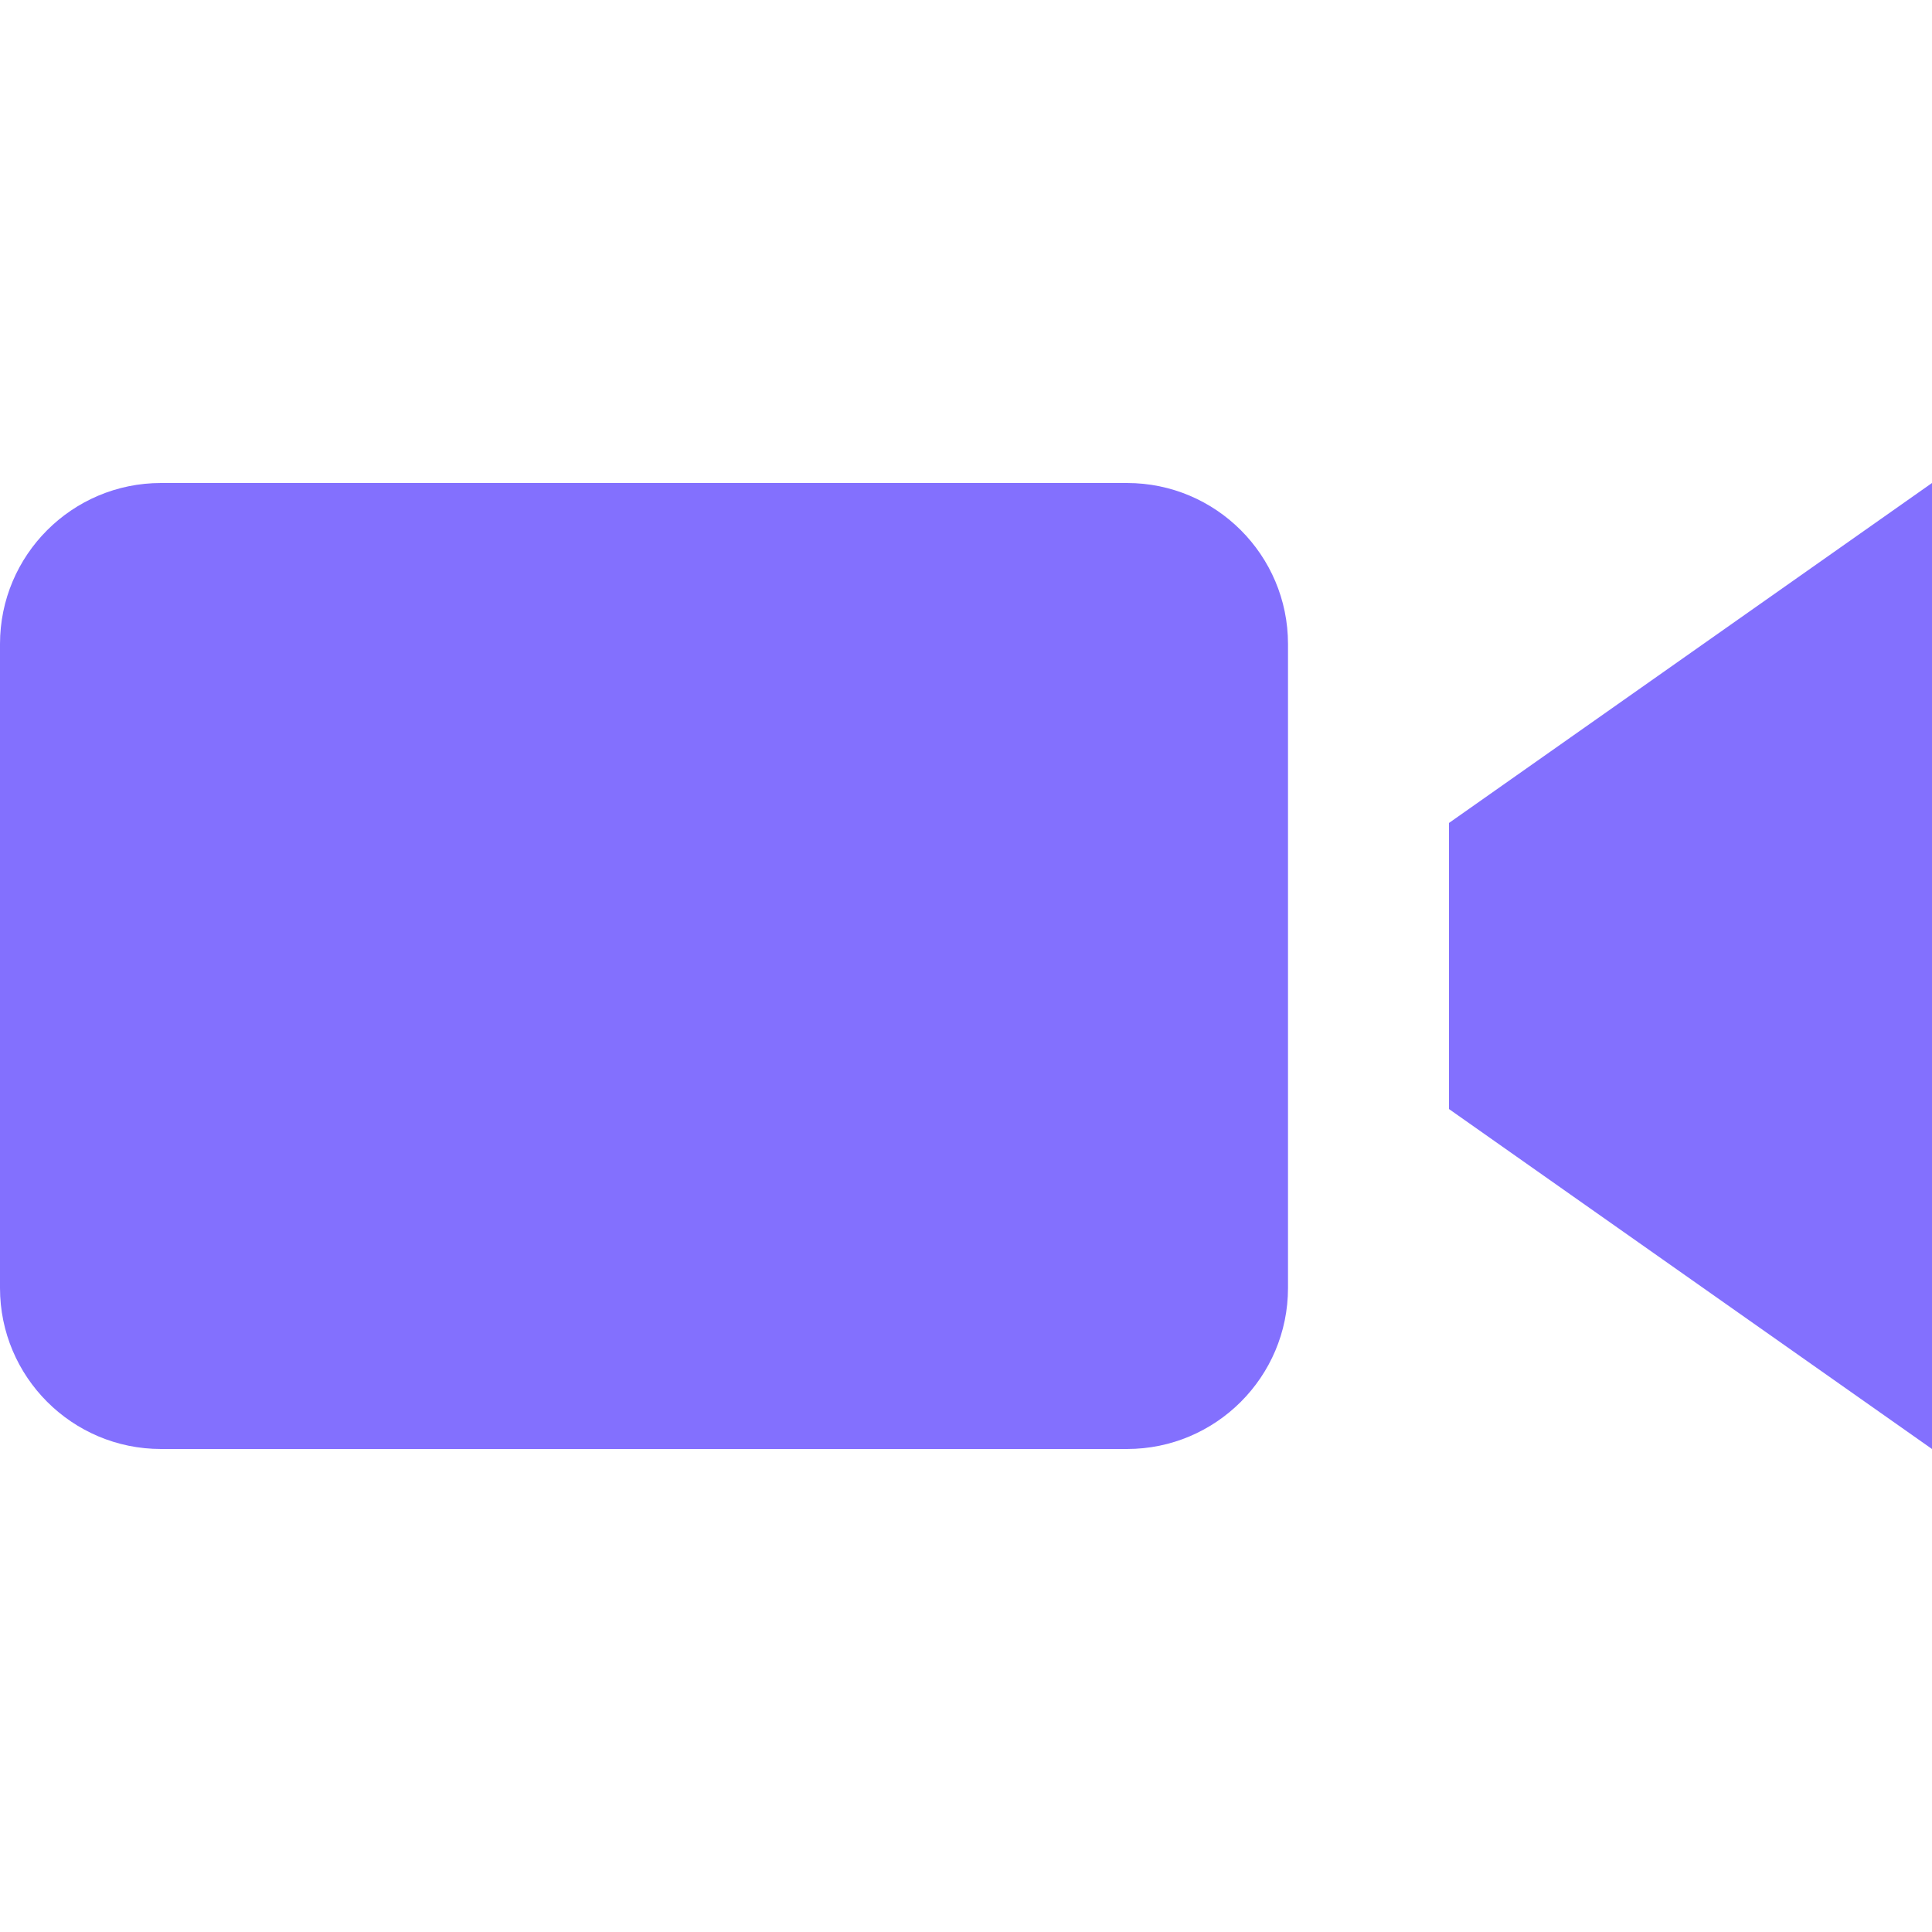
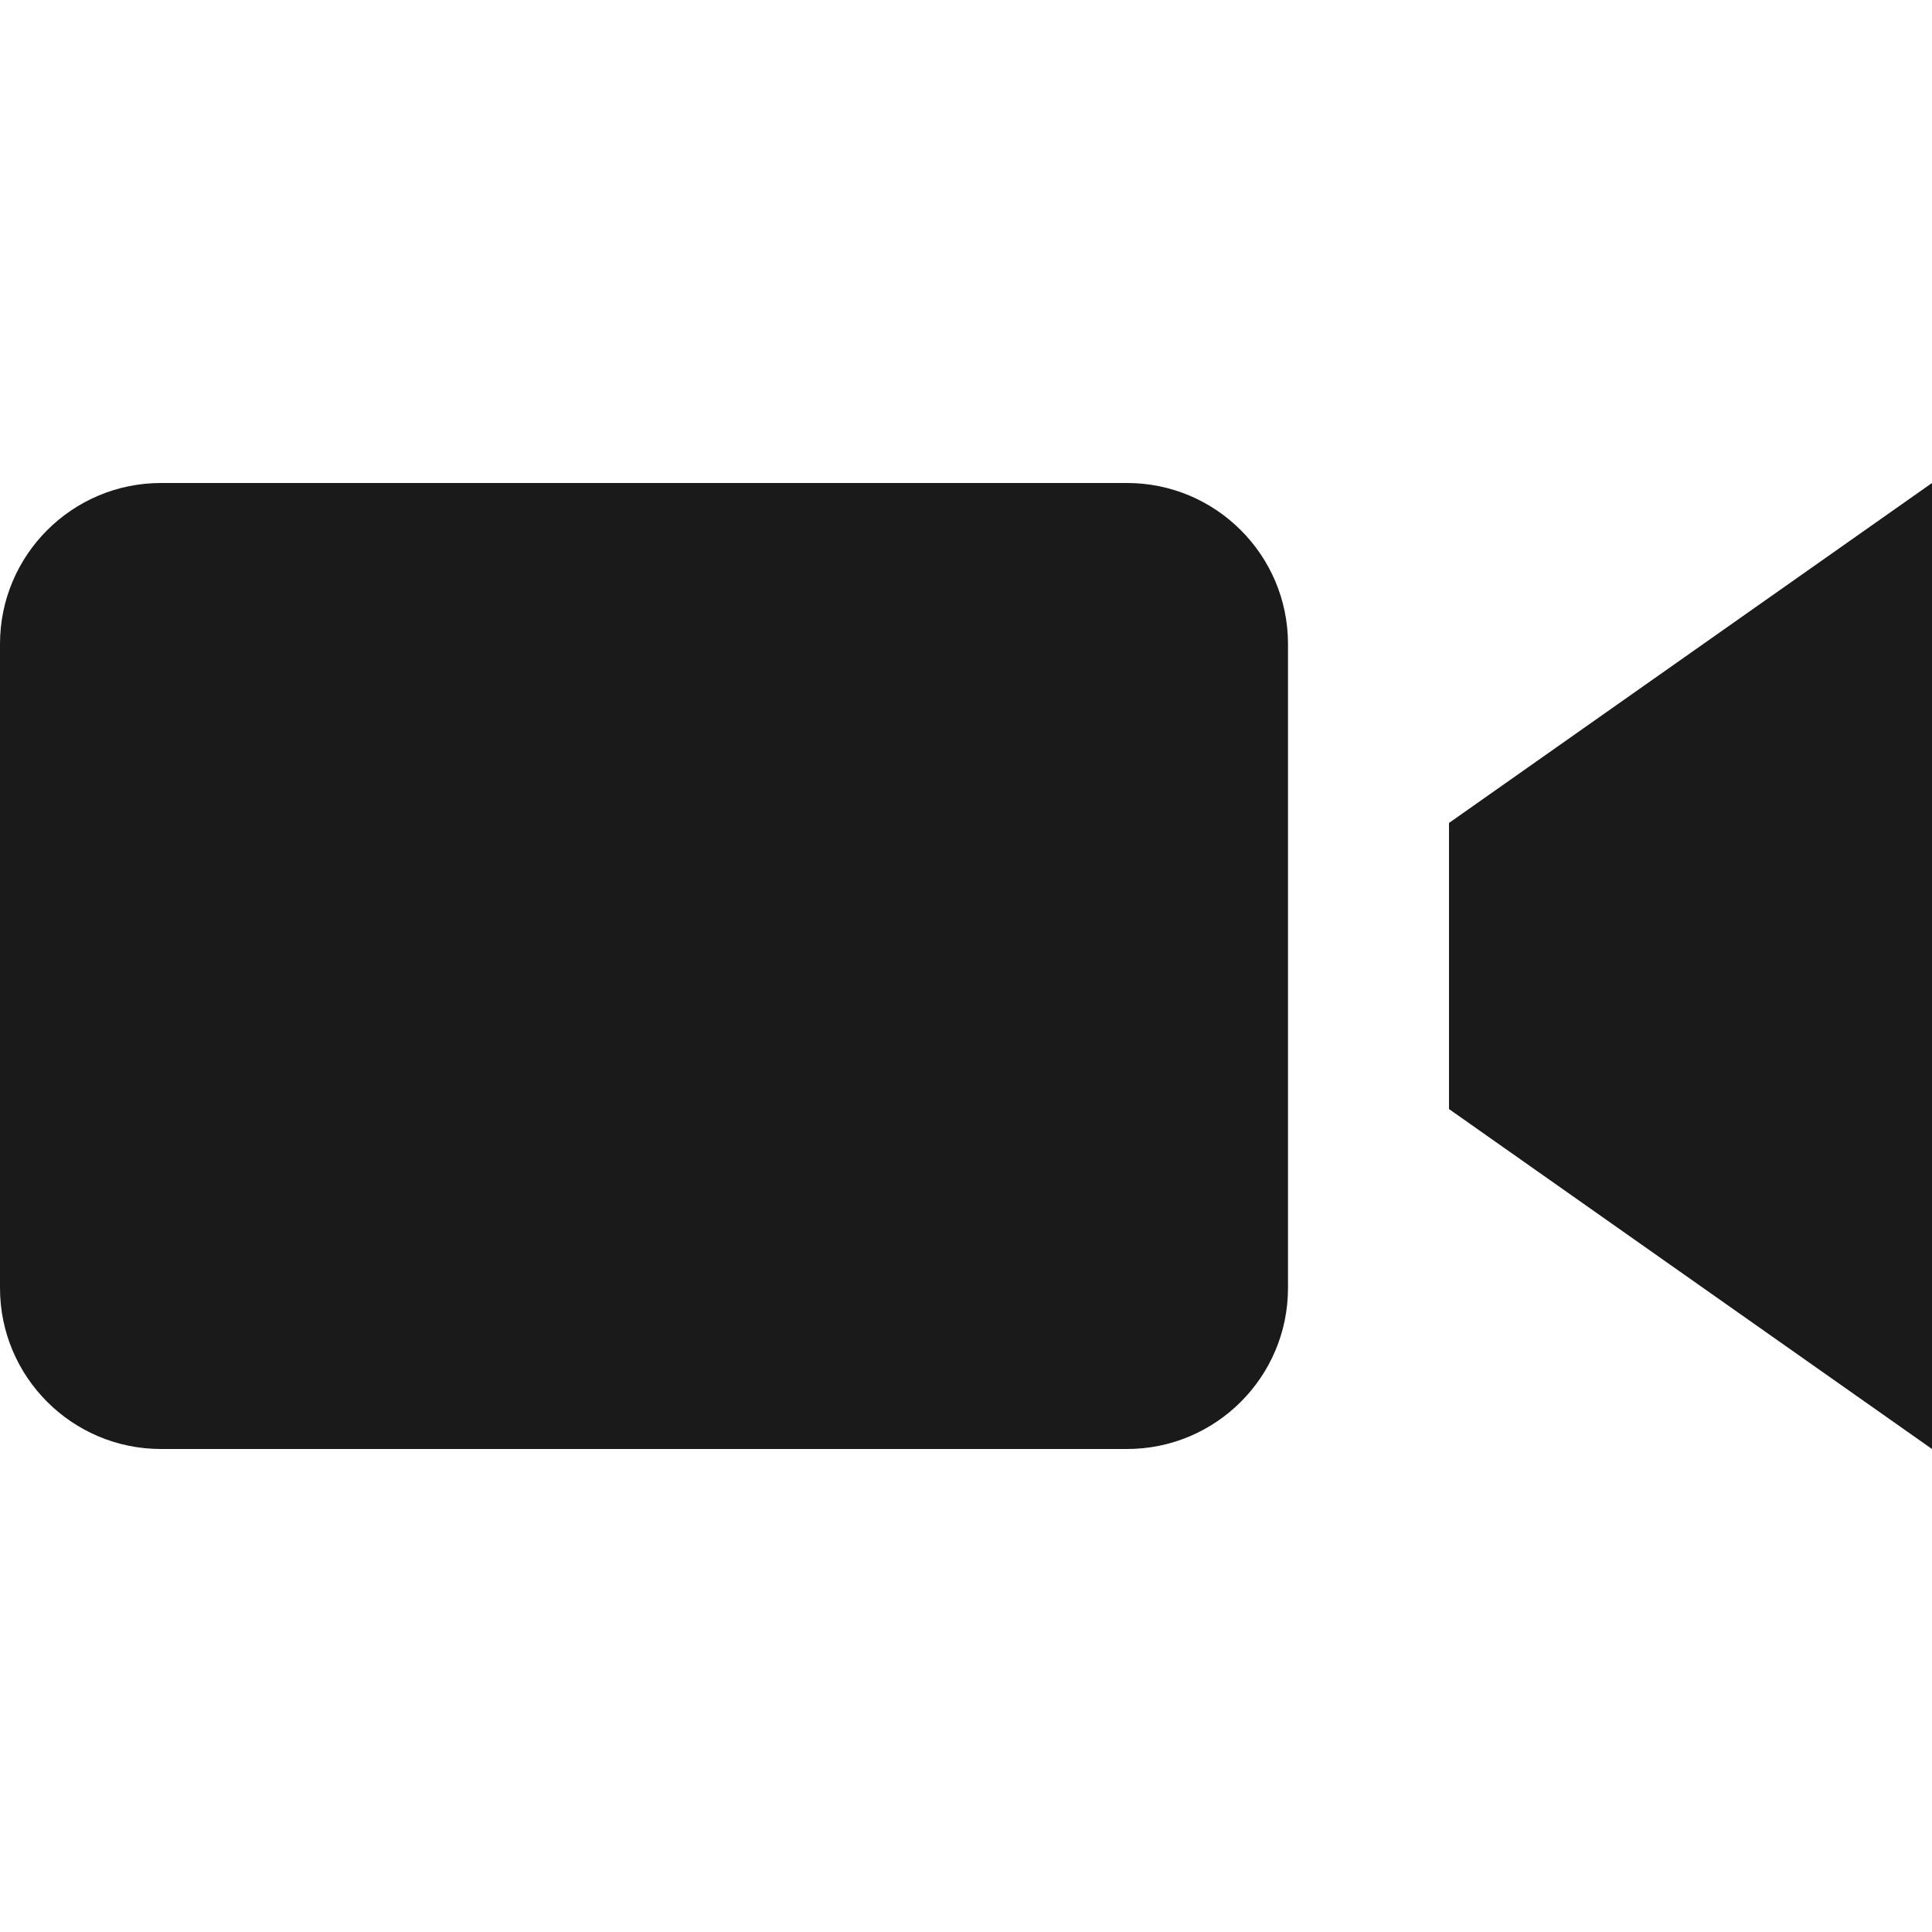
<svg xmlns="http://www.w3.org/2000/svg" width="24" height="24" viewBox="0 0 24 24">
-   <path fill="#8370FE" d="M16 16c0 1.104-.896 2-2 2h-12c-1.104 0-2-.896-2-2v-8c0-1.104.896-2 2-2h12c1.104 0 2 .896 2 2v8zm8-10l-6 4.223v3.554l6 4.223v-12z" />
+   <path fill="#1a1a1a" d="M16 16c0 1.104-.896 2-2 2h-12c-1.104 0-2-.896-2-2v-8c0-1.104.896-2 2-2h12c1.104 0 2 .896 2 2v8zm8-10l-6 4.223v3.554l6 4.223v-12z" />
</svg>
